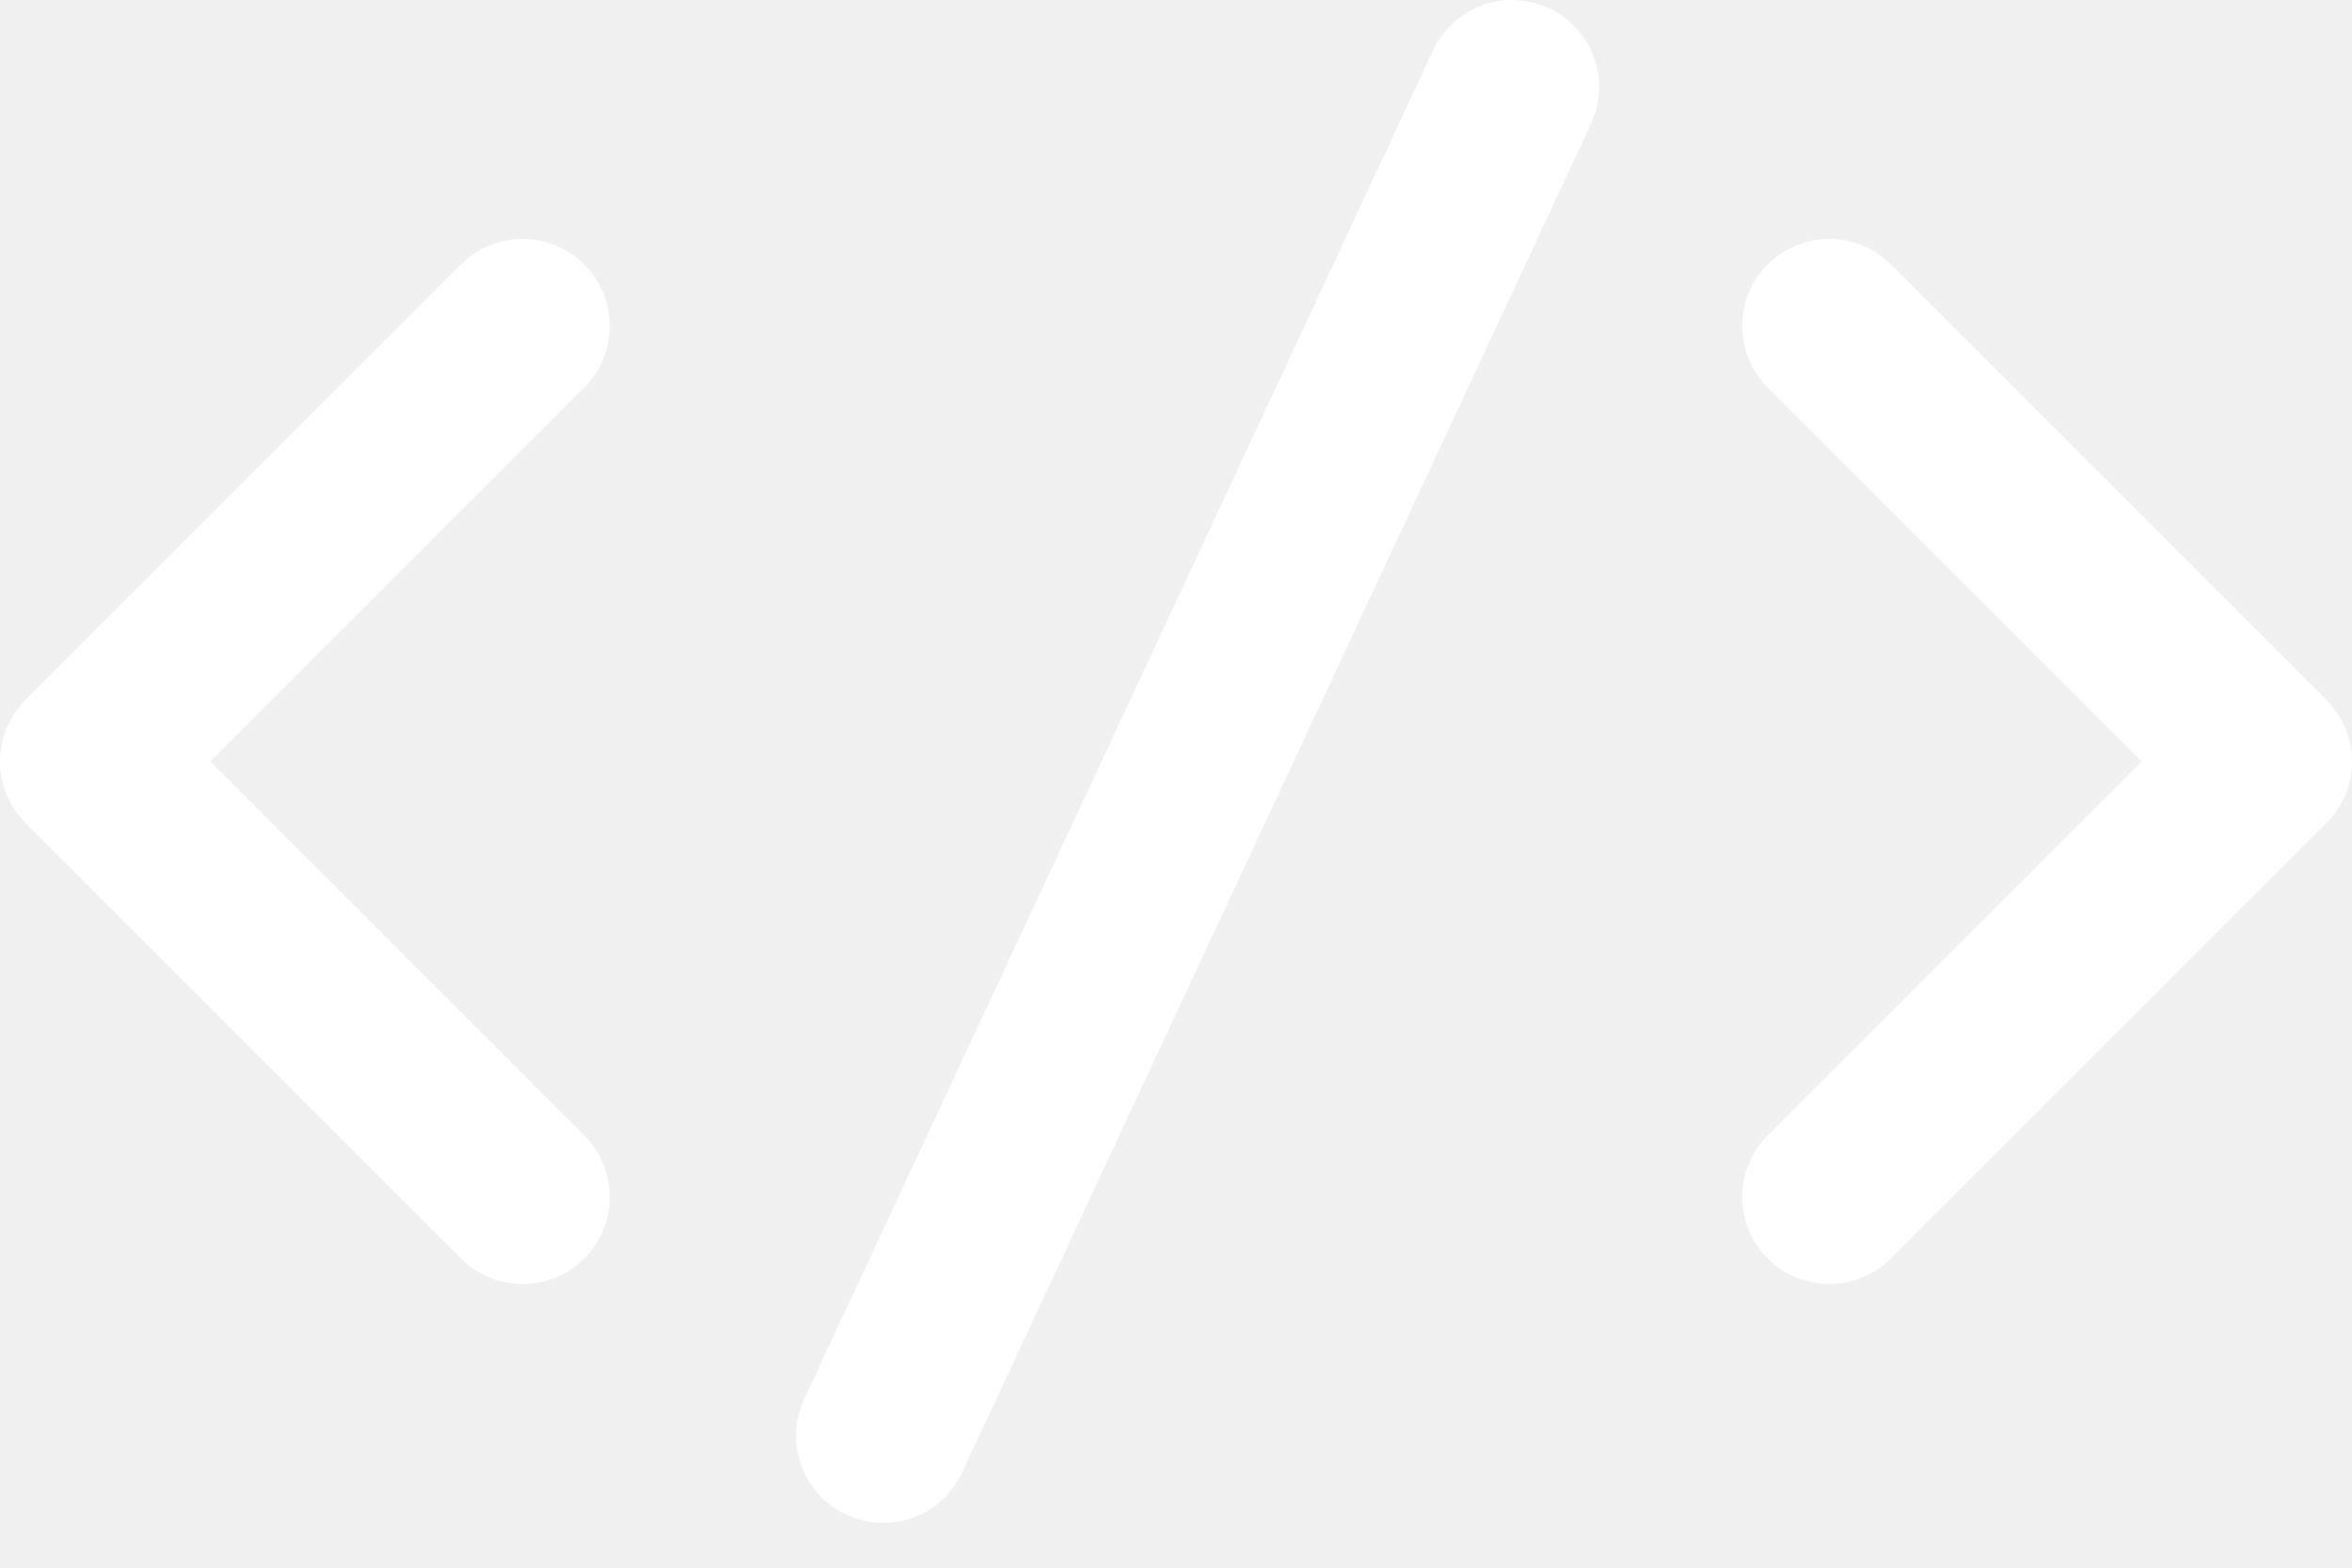
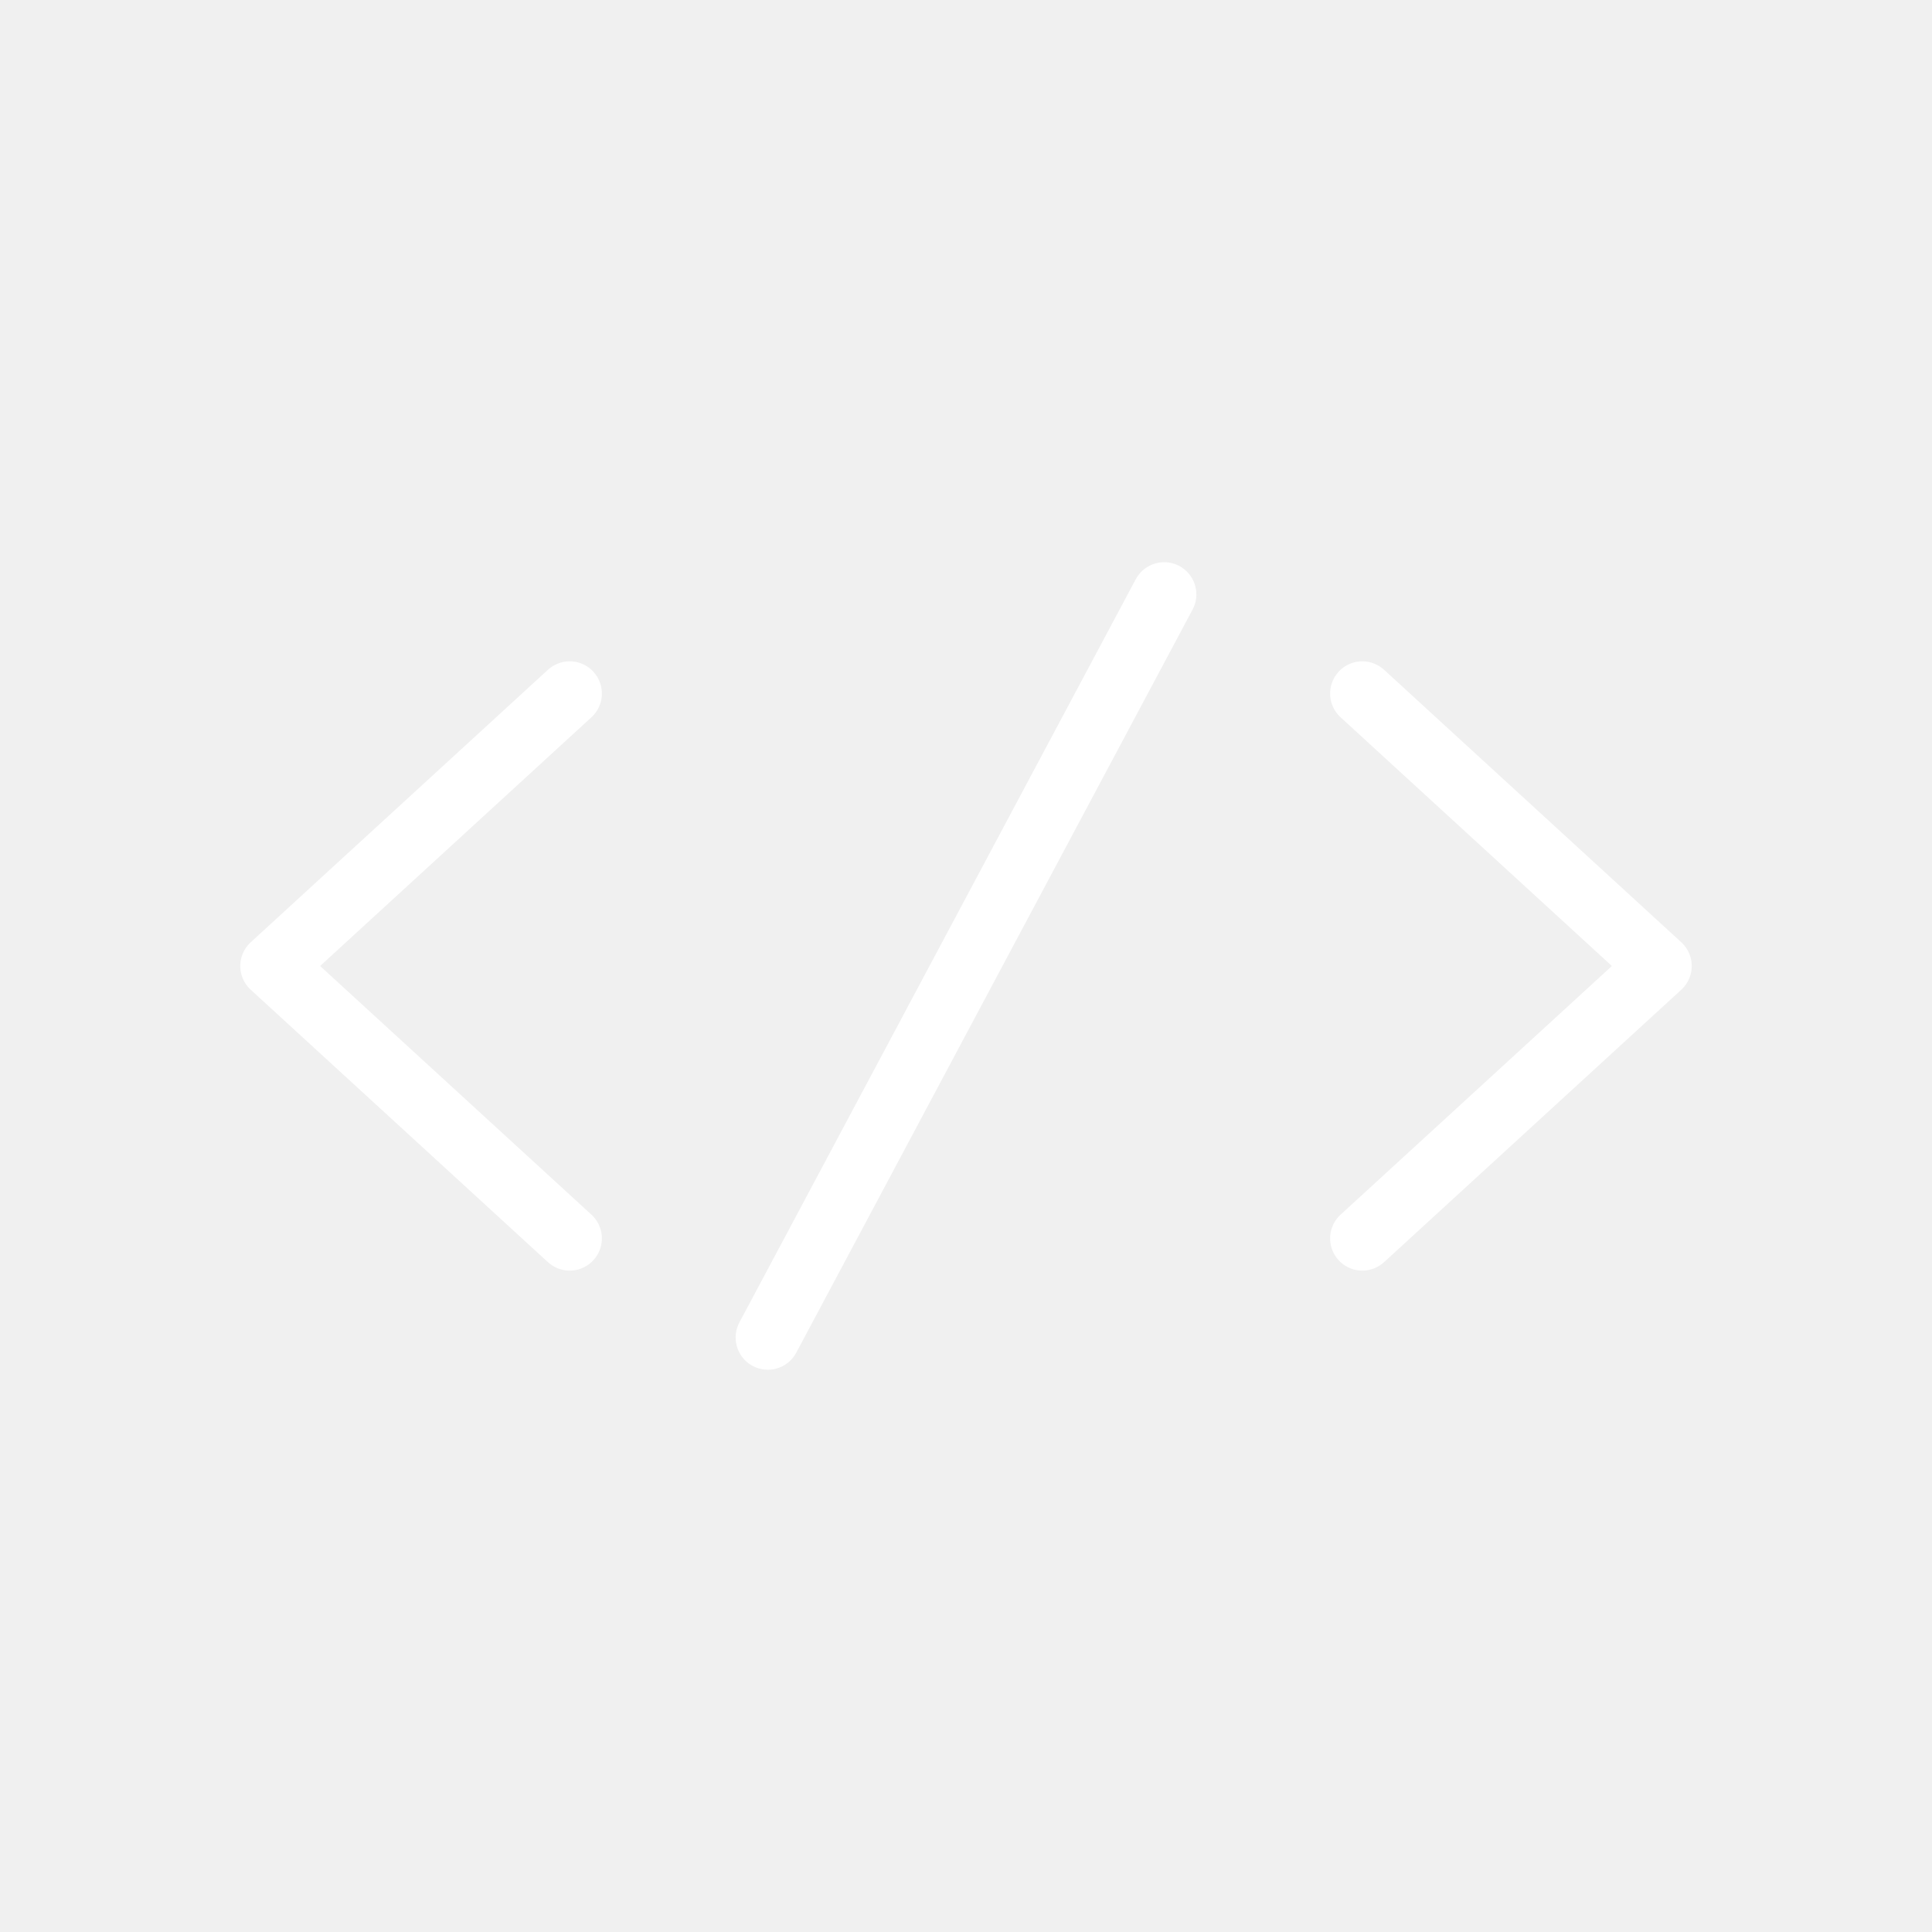
- <svg xmlns="http://www.w3.org/2000/svg" width="27" height="18" viewBox="0 0 27 18" fill="none">
-   <path d="M6 3.743L1 8.743L6 13.743" stroke="white" stroke-width="2" stroke-linecap="round" stroke-linejoin="round" />
-   <path d="M21 3.743L26 8.743L21 13.743" stroke="white" stroke-width="2" stroke-linecap="round" stroke-linejoin="round" />
-   <path d="M17.358 1L10.138 16.486" stroke="white" stroke-width="2" stroke-linecap="round" />
+ <svg xmlns="http://www.w3.org/2000/svg" width="30" height="30" viewBox="0 0 30 30" fill="none">
+   <path d="M8.846 19.23L4.231 15L8.846 10.769" stroke="white" stroke-linecap="round" stroke-linejoin="round" />
+   <path d="M21.154 19.23L25.769 15L21.154 10.769" stroke="white" stroke-linecap="round" stroke-linejoin="round" />
+   <path d="M18.077 9.23L11.923 20.769" stroke="white" stroke-linecap="round" stroke-linejoin="round" />
</svg>
